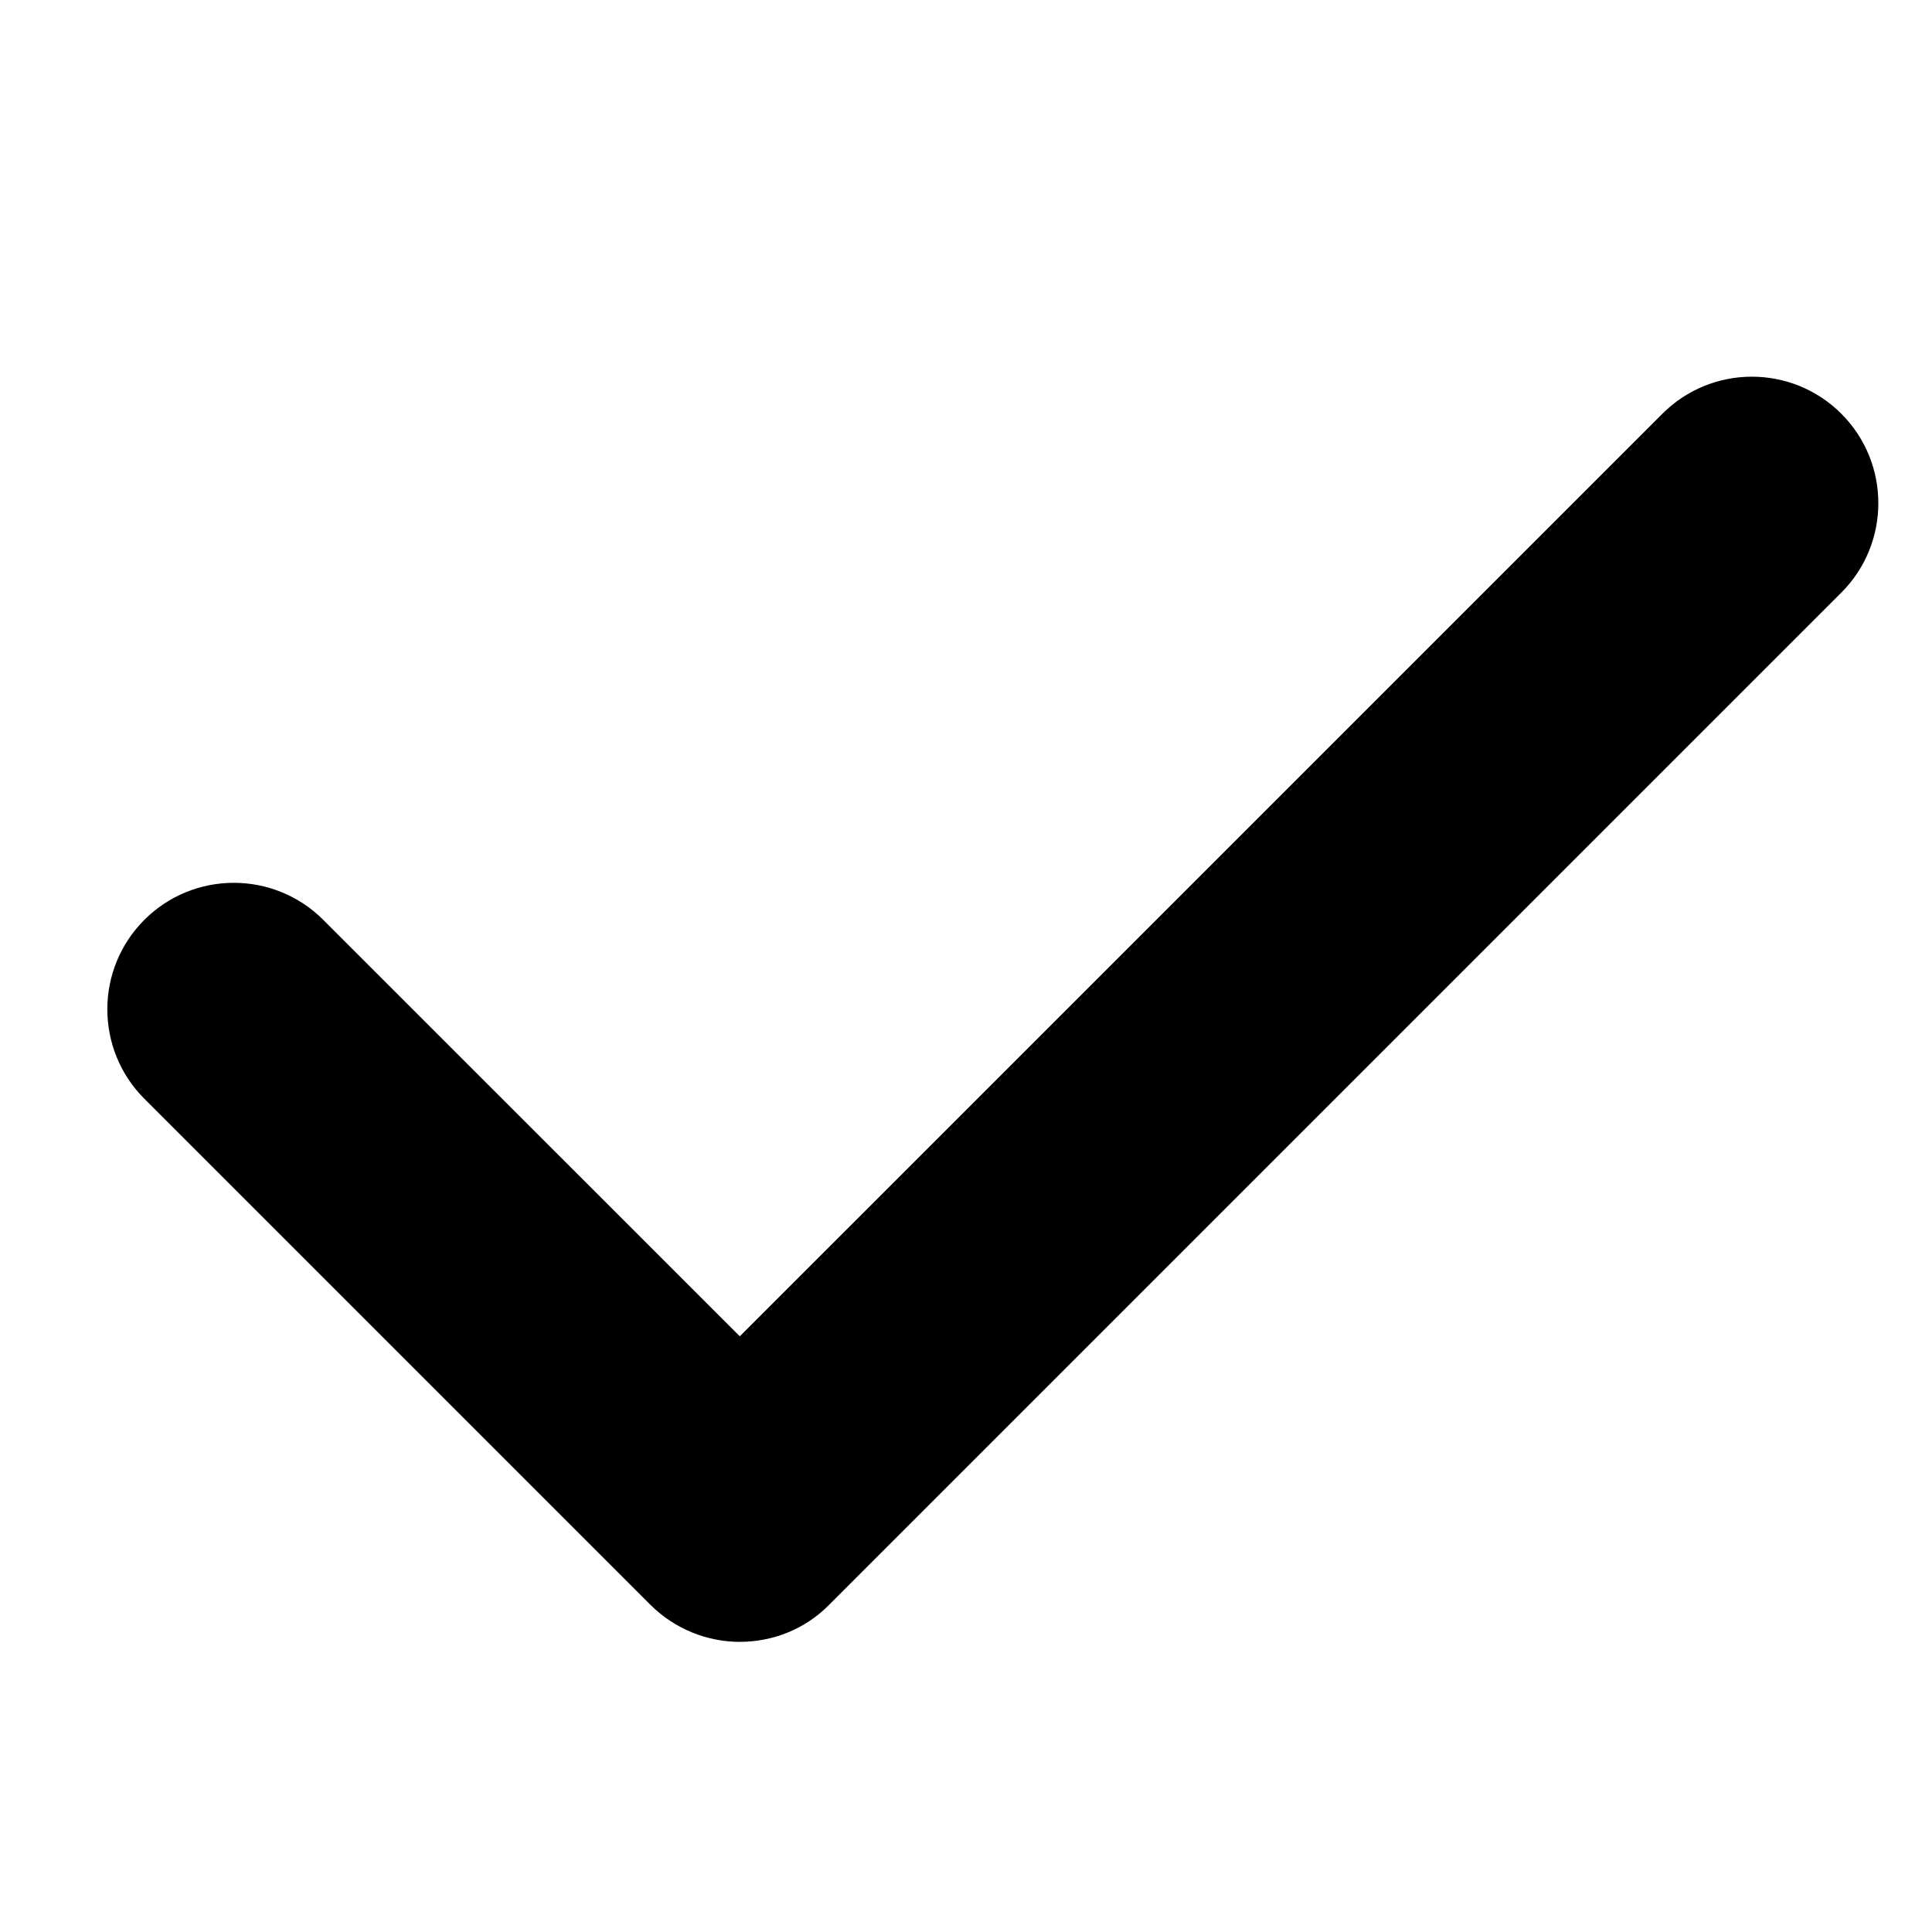
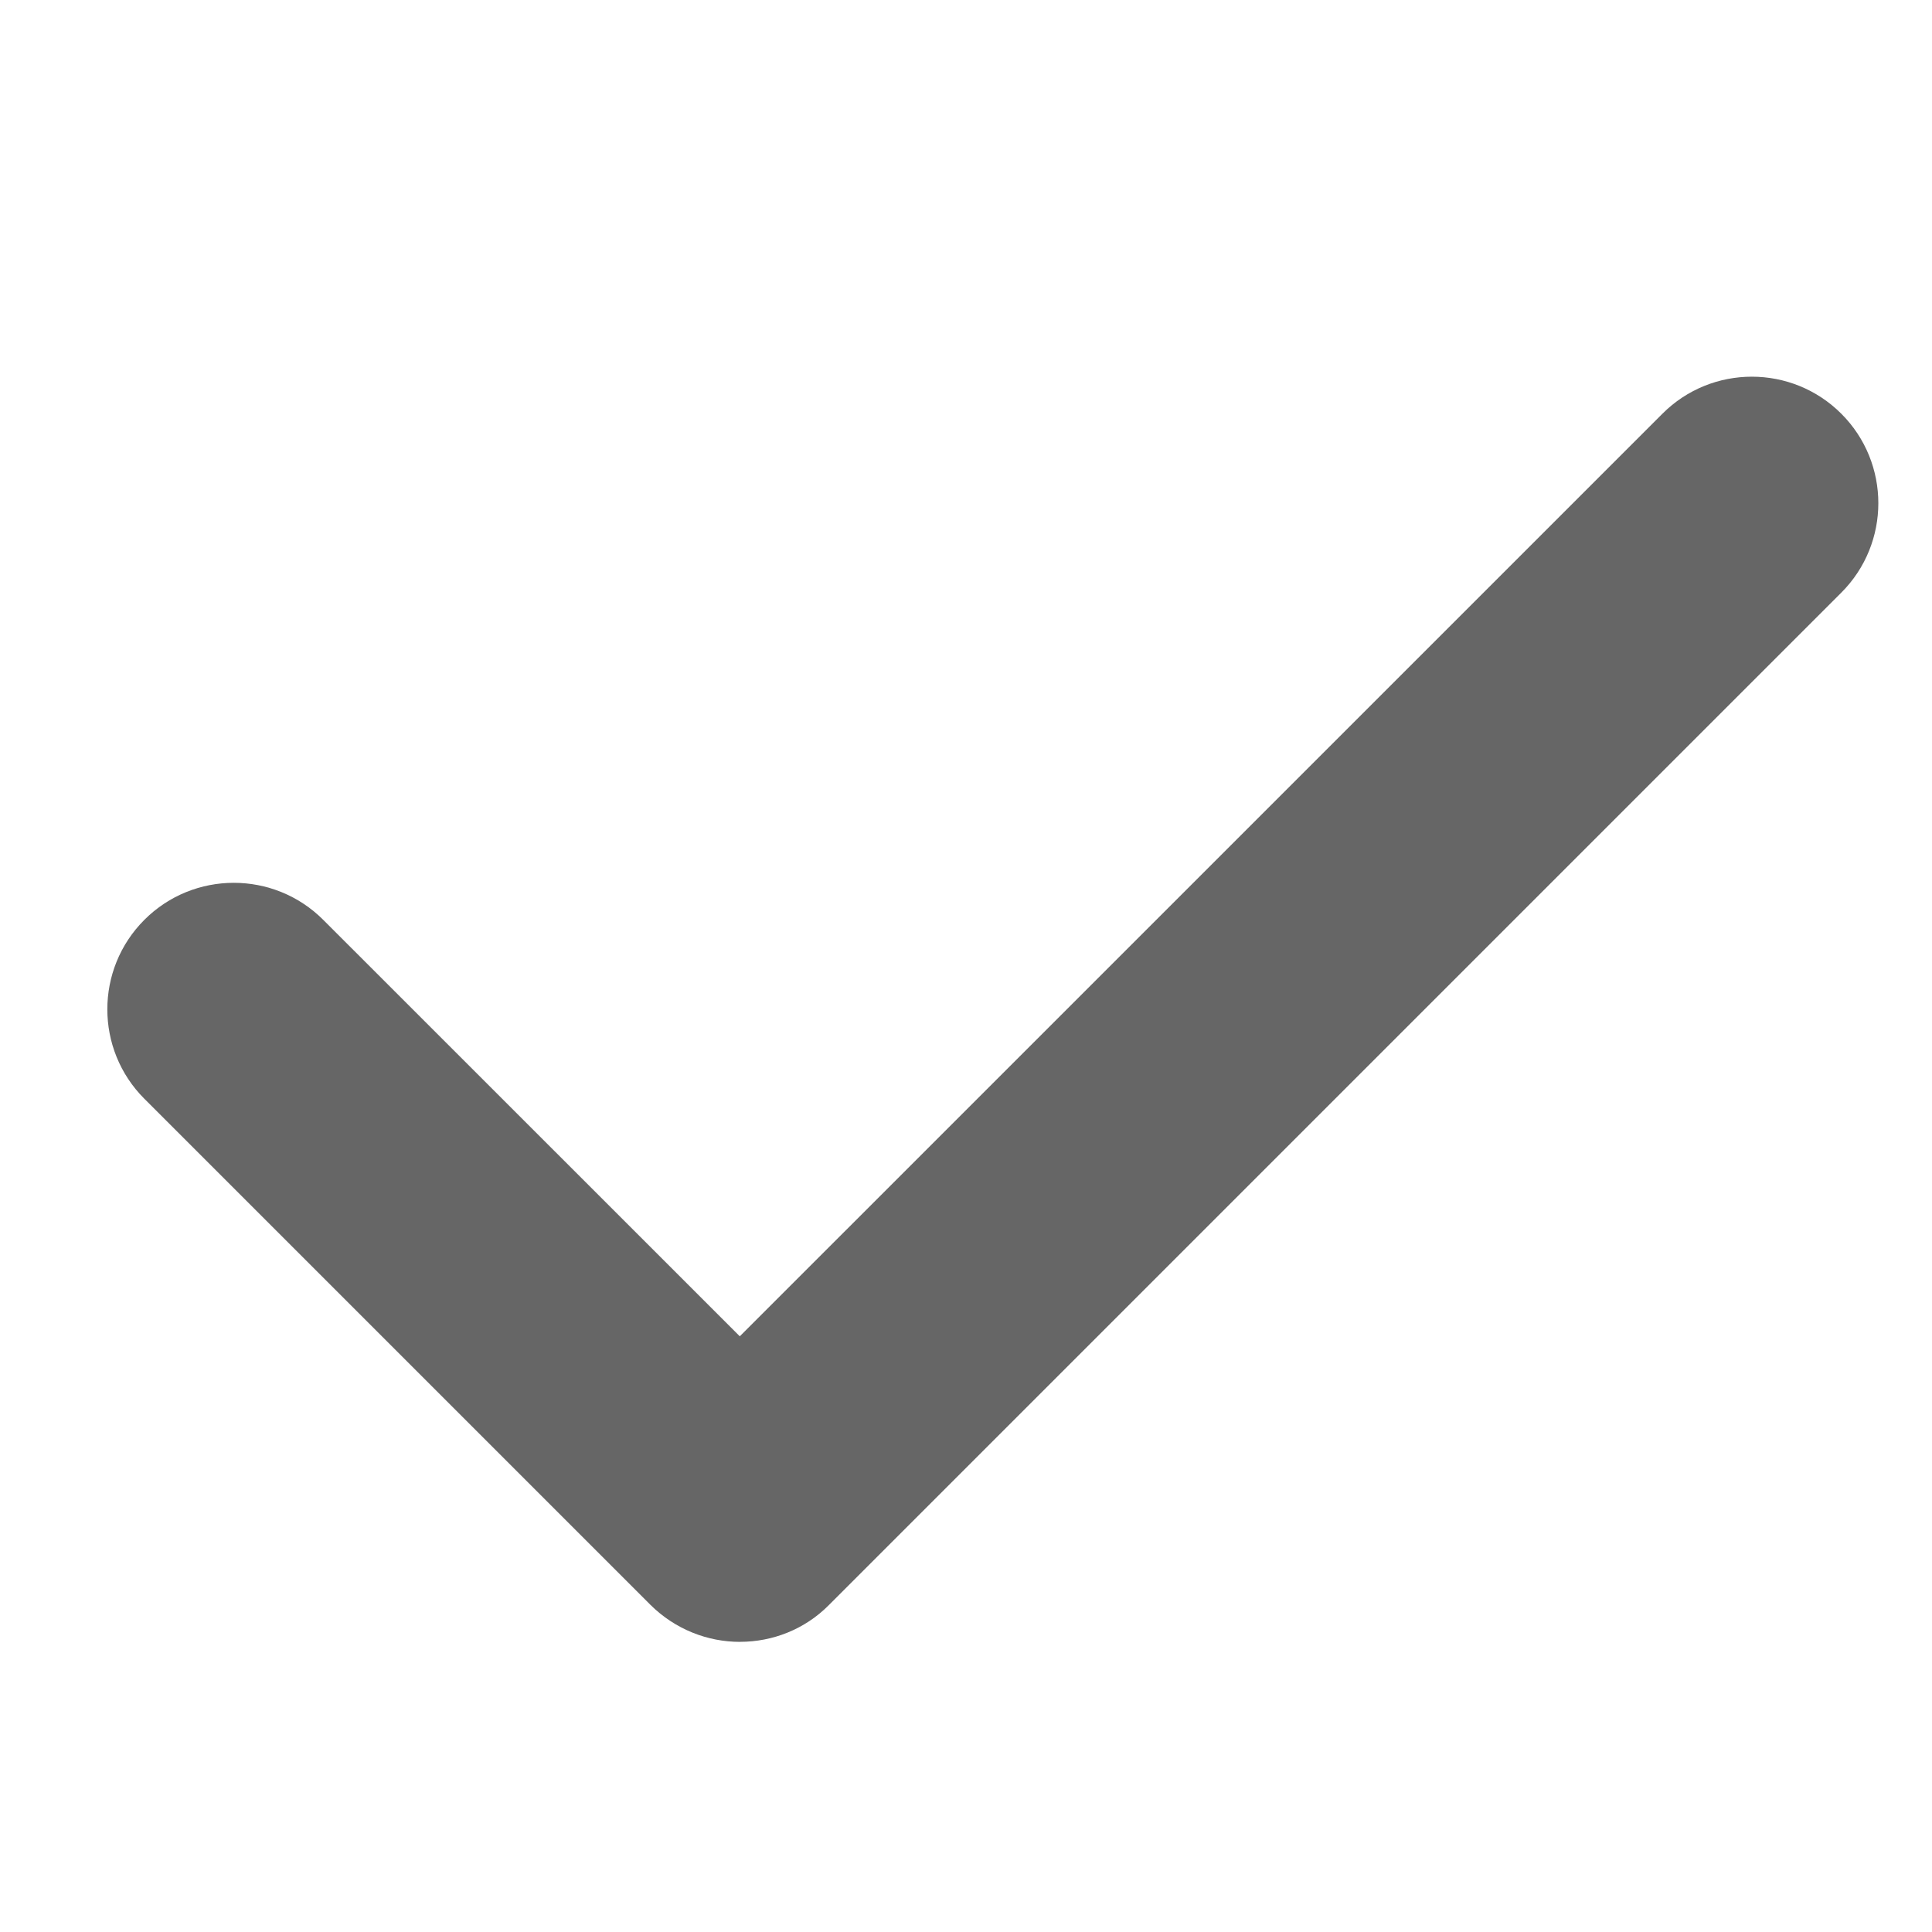
<svg xmlns="http://www.w3.org/2000/svg" viewBox="0 0 36 36">
-   <path fill="#000000" d="M13.79 30.593c.603 0 1.207-.23 1.66-.69l18.86-18.86c.92-.92.92-2.414 0-3.334-.92-.92-2.414-.92-3.333 0L13.785 24.9l-7.762-7.76c-.92-.92-2.414-.92-3.333 0-.92.92-.92 2.414 0 3.334l9.43 9.43c.462.458 1.066.69 1.67.69z" />
+   <path fill="#666666" d="M13.79 30.593c.603 0 1.207-.23 1.66-.69l18.86-18.86c.92-.92.92-2.414 0-3.334-.92-.92-2.414-.92-3.333 0L13.785 24.9l-7.762-7.76c-.92-.92-2.414-.92-3.333 0-.92.92-.92 2.414 0 3.334l9.43 9.43c.462.458 1.066.69 1.67.69z" />
</svg>
